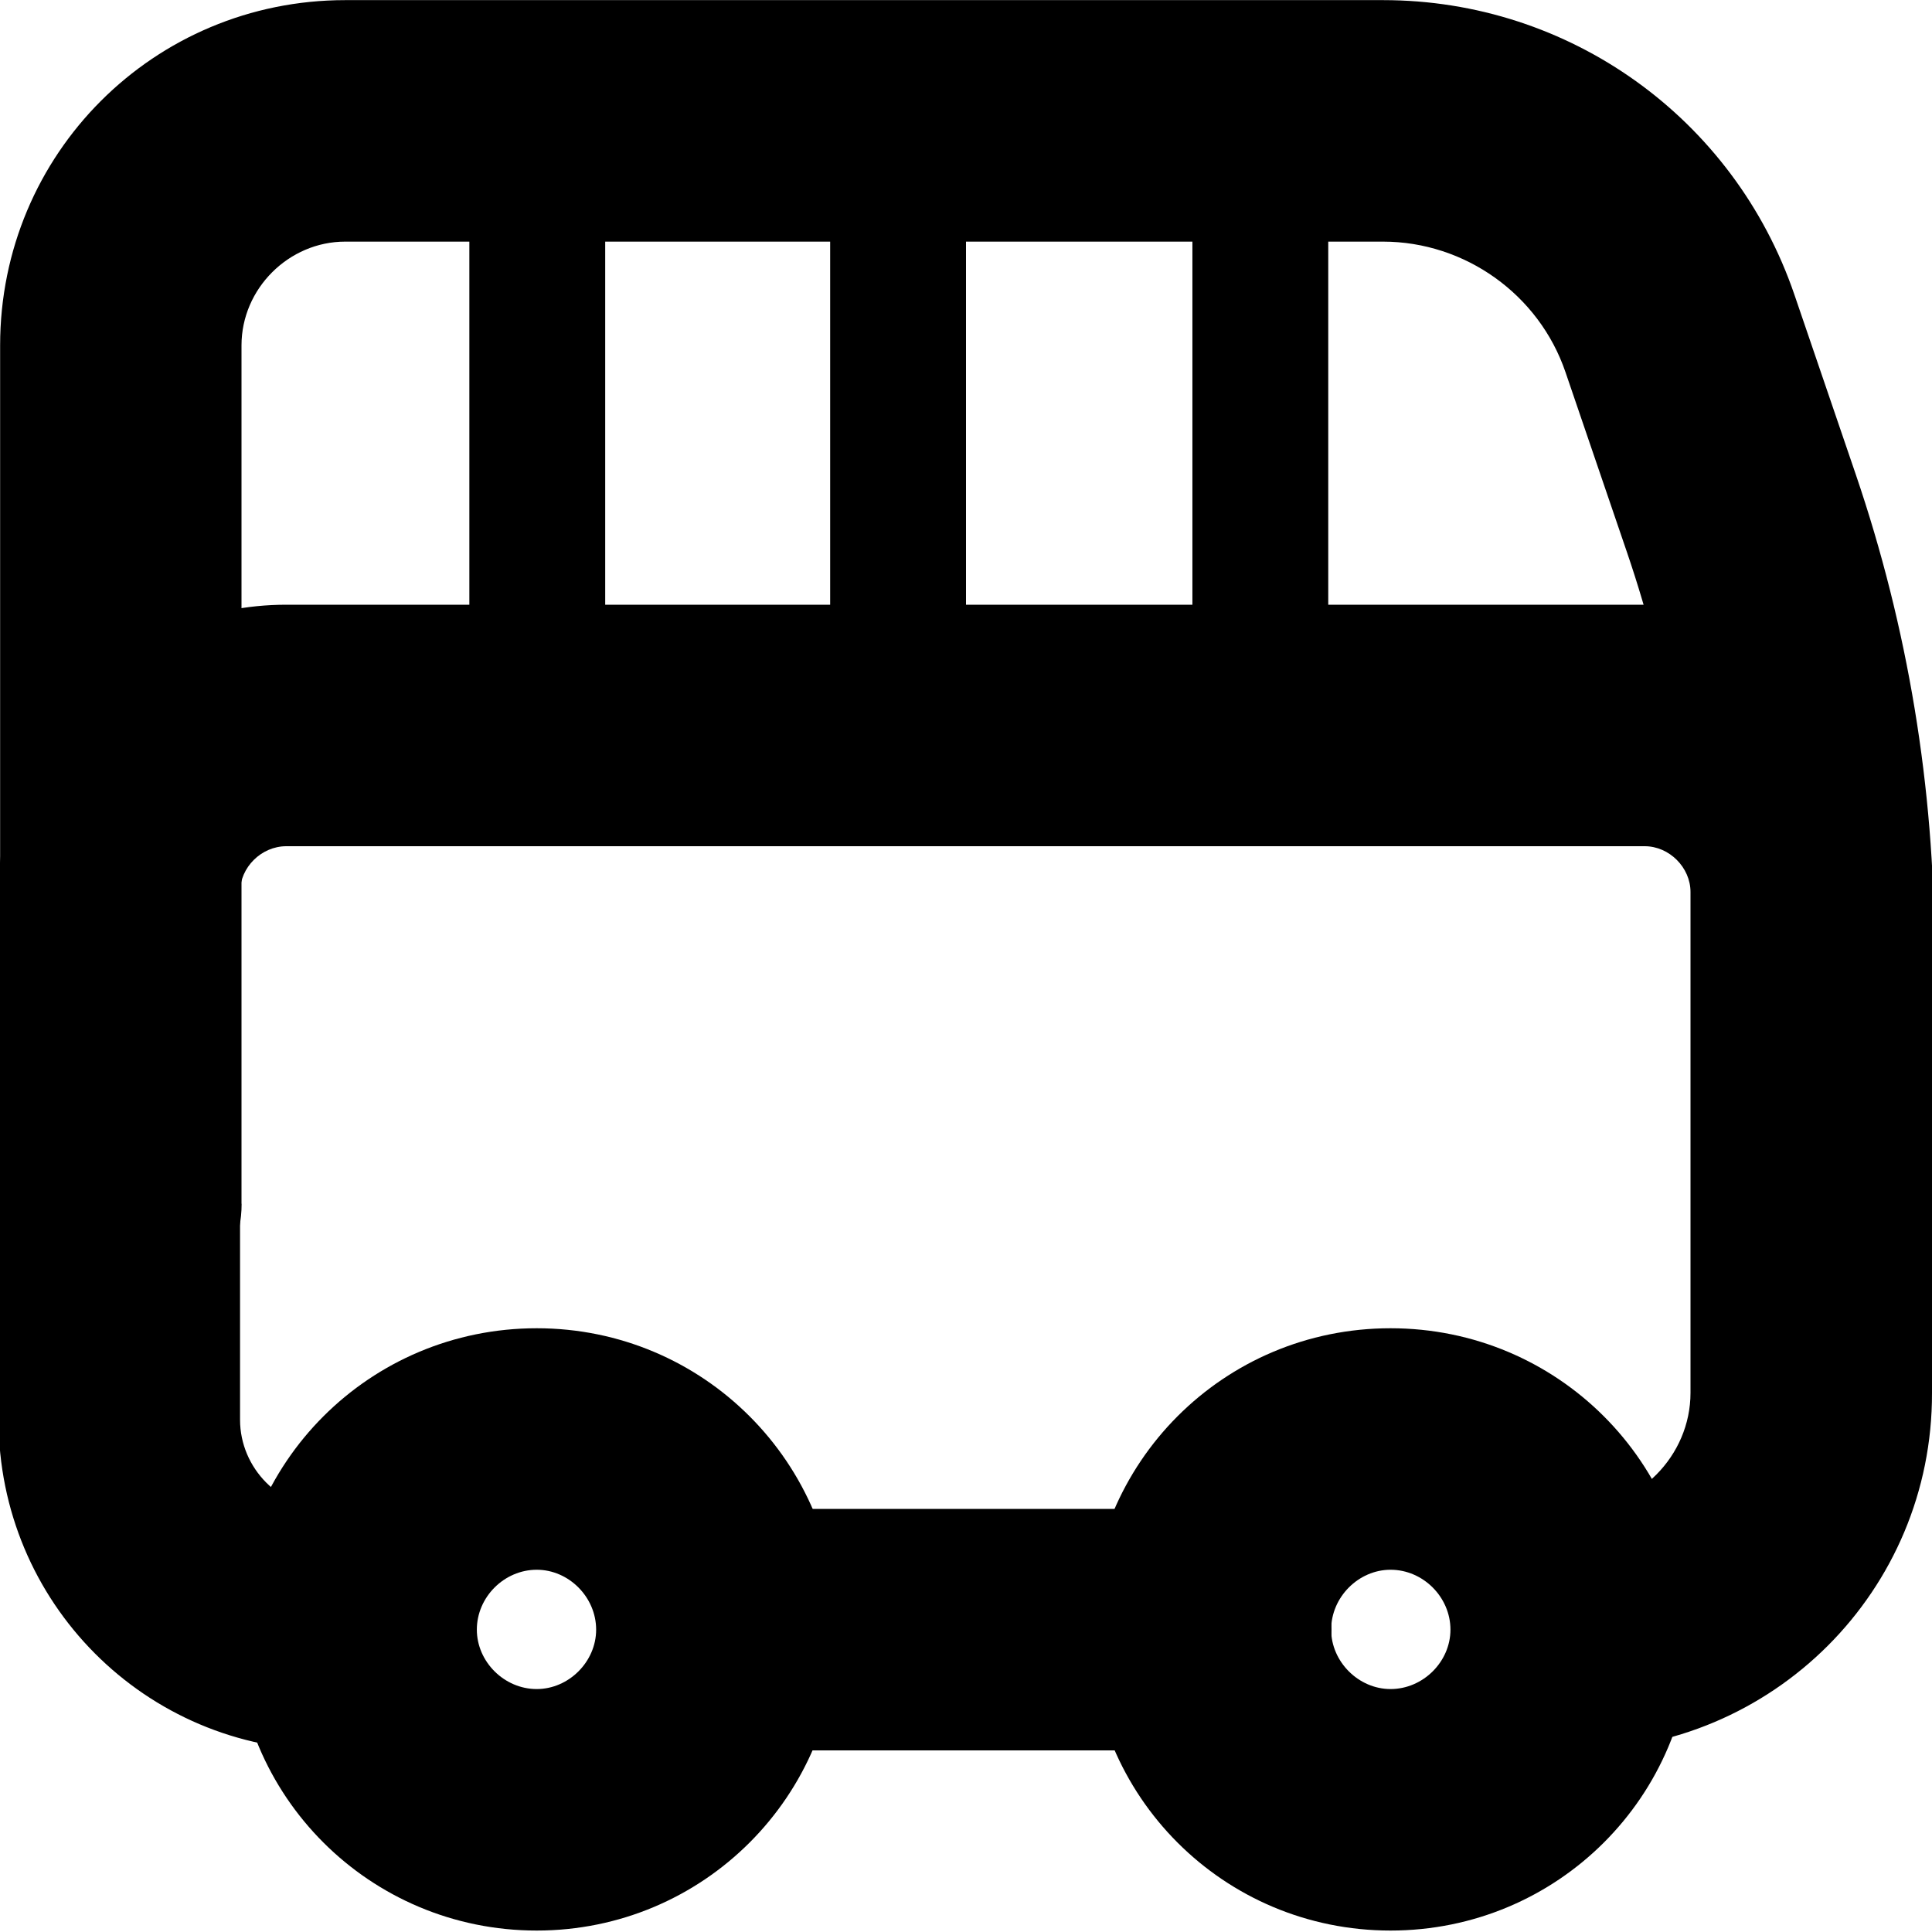
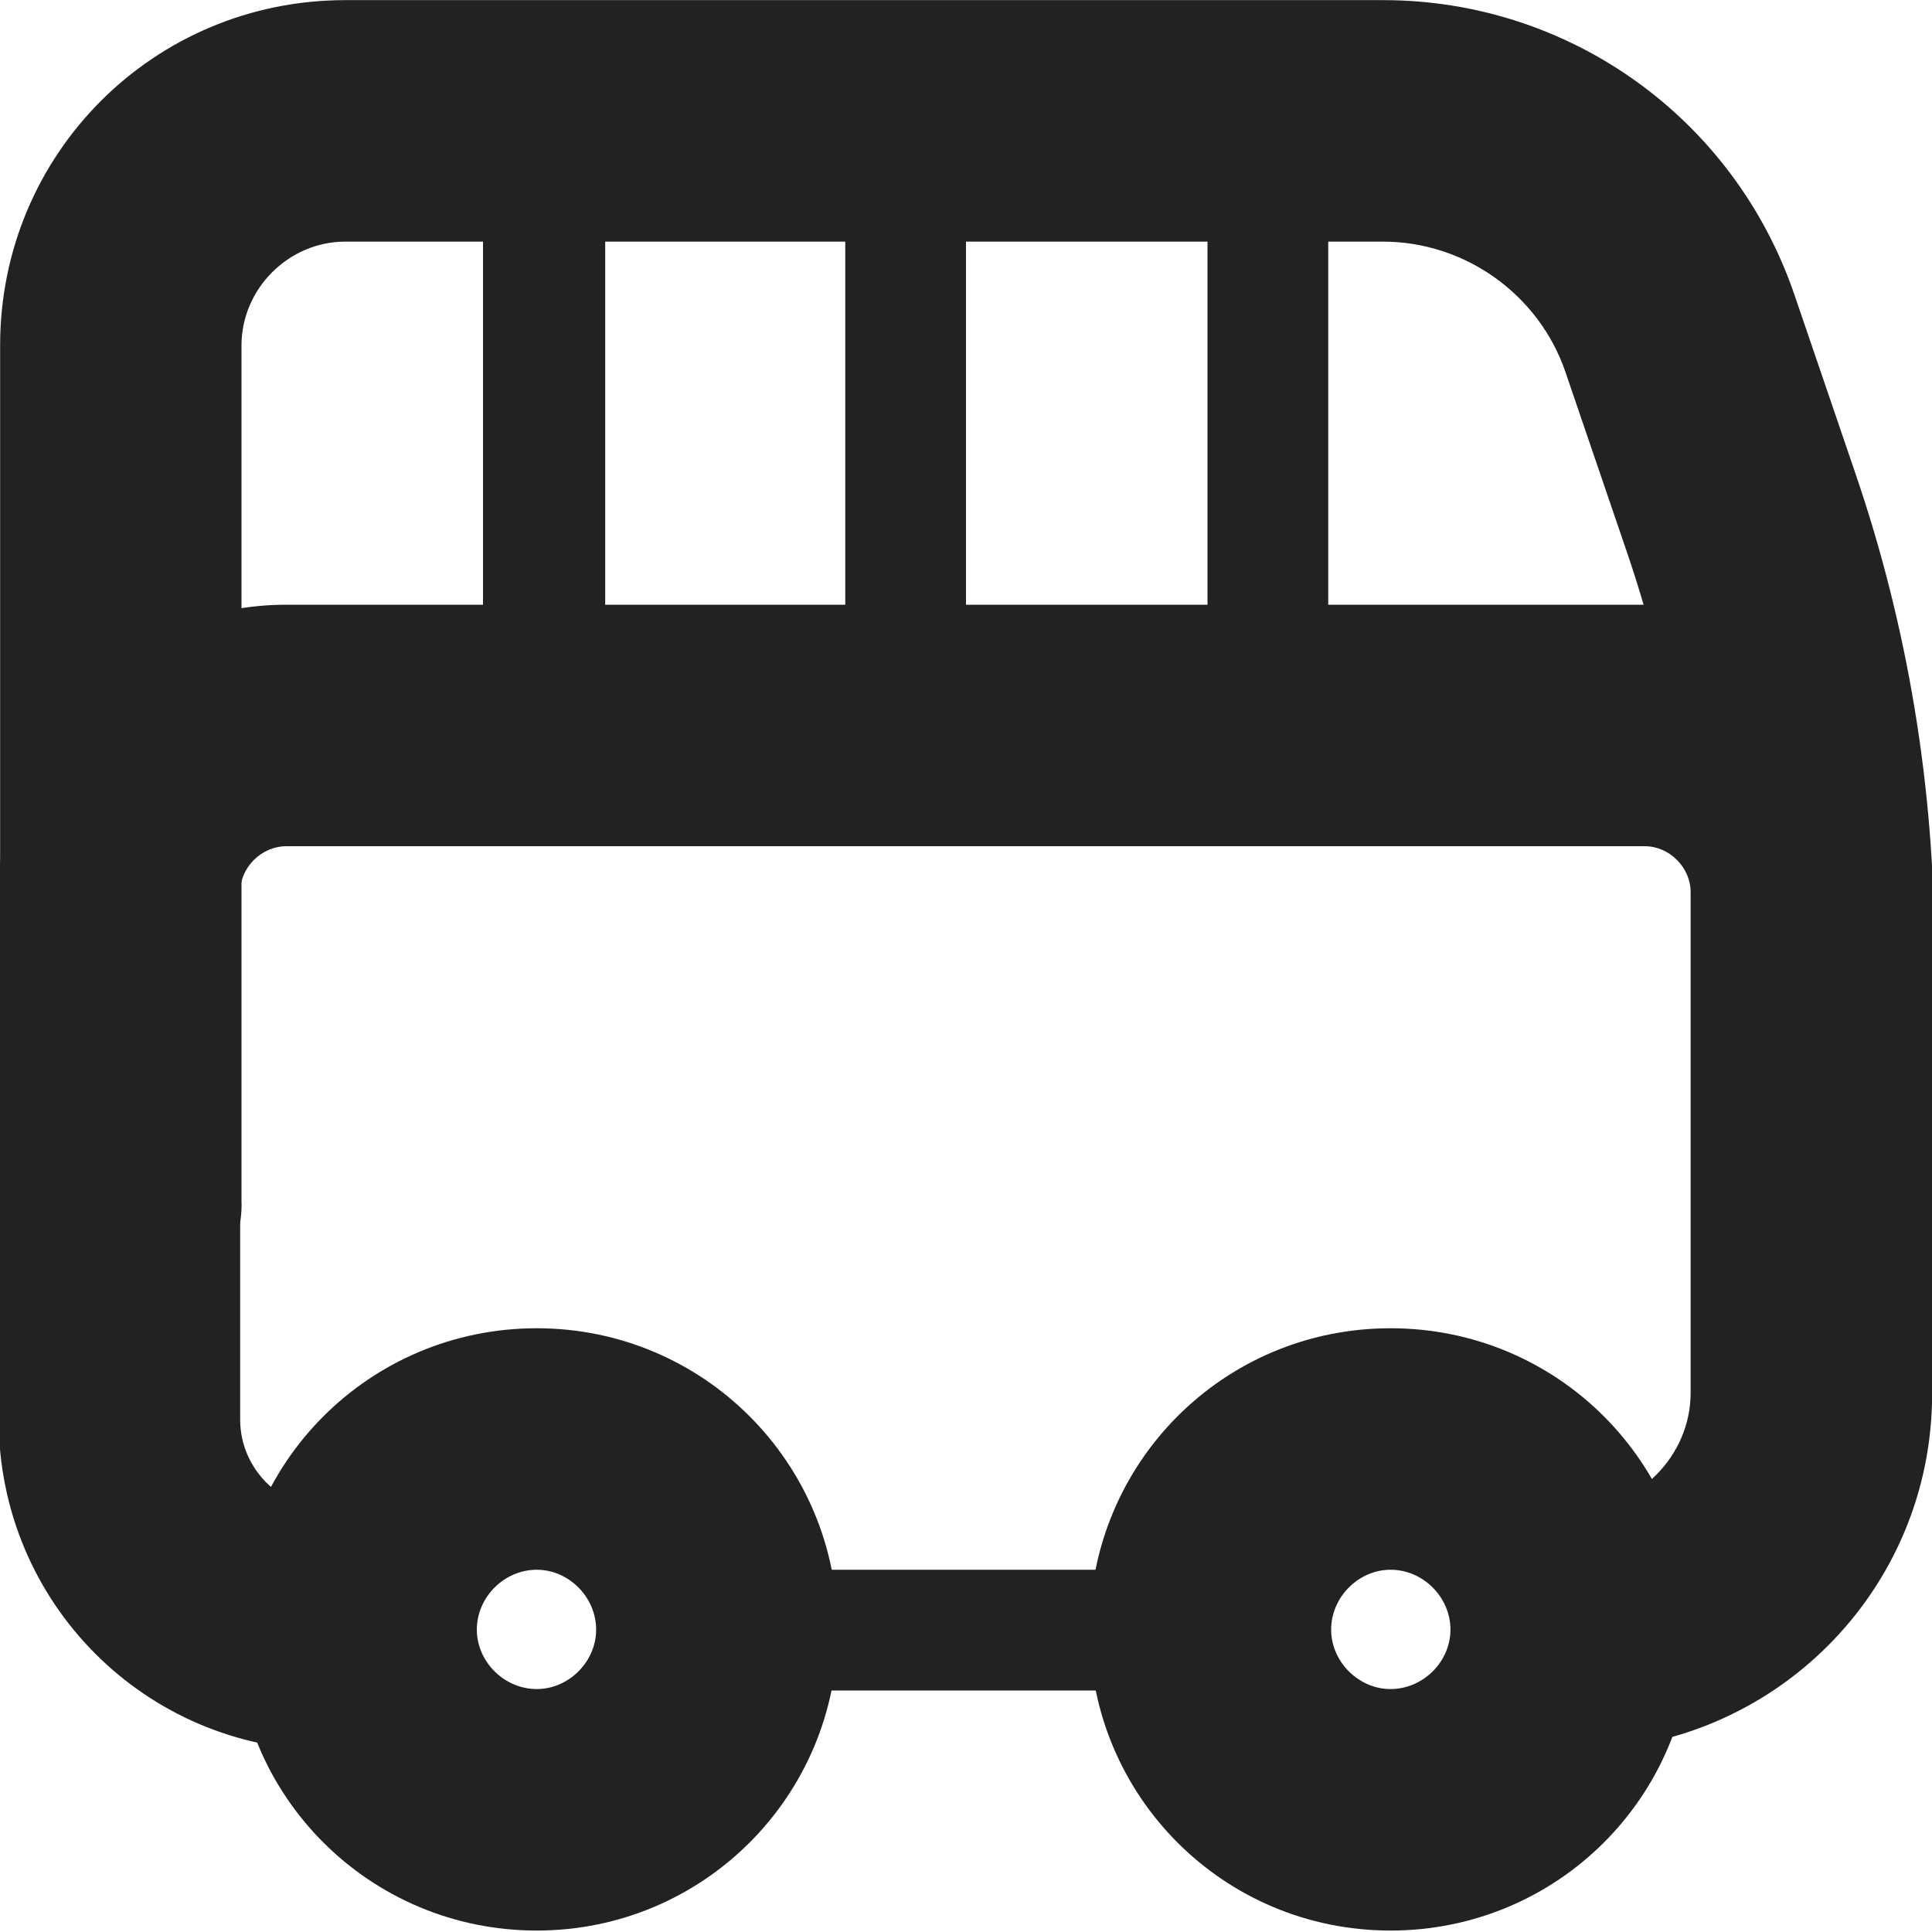
<svg xmlns="http://www.w3.org/2000/svg" height="16px" viewBox="0 0 16 16" width="16px">
-   <path d="m 4.445 13.988 c -0.27 0 -0.496 -0.227 -0.496 -0.492 c 0 -0.27 0.227 -0.496 0.496 -0.496 c 0.266 0 0.492 0.227 0.492 0.496 c 0 0.266 -0.227 0.492 -0.492 0.492 z m 0 -2.988 c -1.383 0 -2.496 1.113 -2.496 2.496 c 0 1.379 1.113 2.492 2.496 2.492 c 1.379 0 2.492 -1.113 2.492 -2.492 c 0 -1.383 -1.113 -2.496 -2.492 -2.496 z m 0 0" />
-   <path d="m 10.027 12.496 h -4.016 c -0.551 0 -1 0.445 -1 1 c 0 0.551 0.449 1 1 1 h 4.016 c 0.551 0 1 -0.449 1 -1 c 0 -0.555 -0.449 -1 -1 -1 z m -7.305 0 c -0.402 0 -0.734 -0.336 -0.734 -0.738 v -4.371 c 0 -0.203 0.176 -0.379 0.383 -0.379 h 11.25 c 0.203 0 0.379 0.176 0.379 0.379 v 4.148 c 0 0.523 -0.434 0.961 -0.957 0.961 c -0.551 0 -1 0.449 -1 1 c 0 0.551 0.449 1 1 1 c 1.641 -0.004 2.961 -1.324 2.957 -2.961 v -4.148 c 0 -1.32 -1.059 -2.379 -2.379 -2.379 h -11.25 c -1.32 0 -2.383 1.059 -2.383 2.379 v 4.367 c 0 1.516 1.215 2.738 2.73 2.742 c 0.551 0 1 -0.445 1 -1 c 0.004 -0.551 -0.445 -1 -0.996 -1 z m 0 0" />
-   <path d="m 11.516 13.988 c -0.266 0 -0.492 -0.227 -0.492 -0.492 c 0 -0.27 0.227 -0.496 0.492 -0.496 c 0.27 0 0.496 0.227 0.496 0.496 c 0 0.266 -0.227 0.492 -0.496 0.492 z m 0 -2.988 c -1.383 0 -2.492 1.113 -2.492 2.496 c 0 1.379 1.109 2.492 2.492 2.492 s 2.496 -1.113 2.496 -2.492 c 0 -1.383 -1.113 -2.496 -2.496 -2.496 z m 0 0" />
-   <path d="m 2 9.969 v -7.109 c 0 -0.469 0.391 -0.859 0.859 -0.859 h 8.594 c 0.68 0 1.293 0.438 1.512 1.082 l 0.508 1.488 c 0.363 1.062 0.547 2.176 0.547 3.297 v 1.055 c 0 0.555 0.449 1 1 1 c 0.555 0 1 -0.445 1 -1 v -1.055 c 0 -1.344 -0.219 -2.672 -0.652 -3.941 l -0.508 -1.488 c -0.5 -1.461 -1.863 -2.438 -3.406 -2.438 h -8.594 c -1.586 0 -2.859 1.273 -2.859 2.859 v 7.109 c 0 0.551 0.449 1 1 1 s 1 -0.449 1 -1 z m 0 0" />
-   <path d="m 3.887 1 h 1.125 v 5 h -1.125 z m 0 0" />
-   <path d="m 6.875 1 h 1.125 v 5 h -1.125 z m 0 0" />
-   <path d="m 9.875 1 h 1.125 v 5 h -1.125 z m 0 0" />
+   <g fill="#222222">
+     <path d="m 4.445 13.988 c -0.27 0 -0.496 -0.227 -0.496 -0.492 c 0 -0.27 0.227 -0.496 0.496 -0.496 c 0.266 0 0.492 0.227 0.492 0.496 c 0 0.266 -0.227 0.492 -0.492 0.492 z m 0 -2.988 c -1.383 0 -2.496 1.113 -2.496 2.496 c 0 1.379 1.113 2.492 2.496 2.492 c 1.379 0 2.492 -1.113 2.492 -2.492 c 0 -1.383 -1.113 -2.496 -2.492 -2.496 z m 0 0" />
+     <path d="m 2.723 12.496 c -0.402 0 -0.734 -0.336 -0.734 -0.738 v -4.371 c 0 -0.203 0.176 -0.379 0.383 -0.379 h 11.25 c 0.203 0 0.379 0.176 0.379 0.379 v 4.148 c 0 0.523 -0.434 0.961 -0.957 0.961 c -0.551 0 -1 0.449 -1 1 c 0 0.551 0.449 1 1 1 c 1.641 -0.004 2.961 -1.324 2.957 -2.961 v -4.148 c 0 -1.32 -1.059 -2.379 -2.379 -2.379 h -11.25 c -1.32 0 -2.383 1.059 -2.383 2.379 v 4.367 c 0 1.516 1.215 2.738 2.73 2.742 c 0.551 0 1 -0.445 1 -1 c 0.004 -0.551 -0.445 -1 -0.996 -1 z m 0 0" />
+     <path d="m 11.516 13.988 c -0.266 0 -0.492 -0.227 -0.492 -0.492 c 0 -0.27 0.227 -0.496 0.492 -0.496 c 0.27 0 0.496 0.227 0.496 0.496 c 0 0.266 -0.227 0.492 -0.496 0.492 z m 0 -2.988 c -1.383 0 -2.492 1.113 -2.492 2.496 c 0 1.379 1.109 2.492 2.492 2.492 s 2.496 -1.113 2.496 -2.492 c 0 -1.383 -1.113 -2.496 -2.496 -2.496 z m 0 0" />
+     <path d="m 2 9.969 v -7.109 c 0 -0.469 0.391 -0.859 0.859 -0.859 h 8.594 c 0.68 0 1.293 0.438 1.512 1.082 l 0.508 1.488 c 0.363 1.062 0.547 2.176 0.547 3.297 v 1.055 c 0 0.555 0.449 1 1 1 c 0.555 0 1 -0.445 1 -1 v -1.055 c 0 -1.344 -0.219 -2.672 -0.652 -3.941 l -0.508 -1.488 c -0.5 -1.461 -1.863 -2.438 -3.406 -2.438 h -8.594 c -1.586 0 -2.859 1.273 -2.859 2.859 v 7.109 c 0 0.551 0.449 1 1 1 s 1 -0.449 1 -1 z m 0 0" />
+     <path d="m 4 1 h 1.012 v 5 h -1.012 z m 0 0" />
+     <path d="m 7 1 h 1 v 5 h -1 z m 0 0" />
+     <path d="m 10 1 h 1 v 5 h -1 z m 0 0" />
+     <path d="m 6.5 13 h 3 c 0.277 0 0.5 0.223 0.5 0.5 s -0.223 0.5 -0.5 0.5 h -3 c -0.277 0 -0.5 -0.223 -0.5 -0.5 s 0.223 -0.5 0.5 -0.5 z m 0 0" />
+   </g>
</svg>
